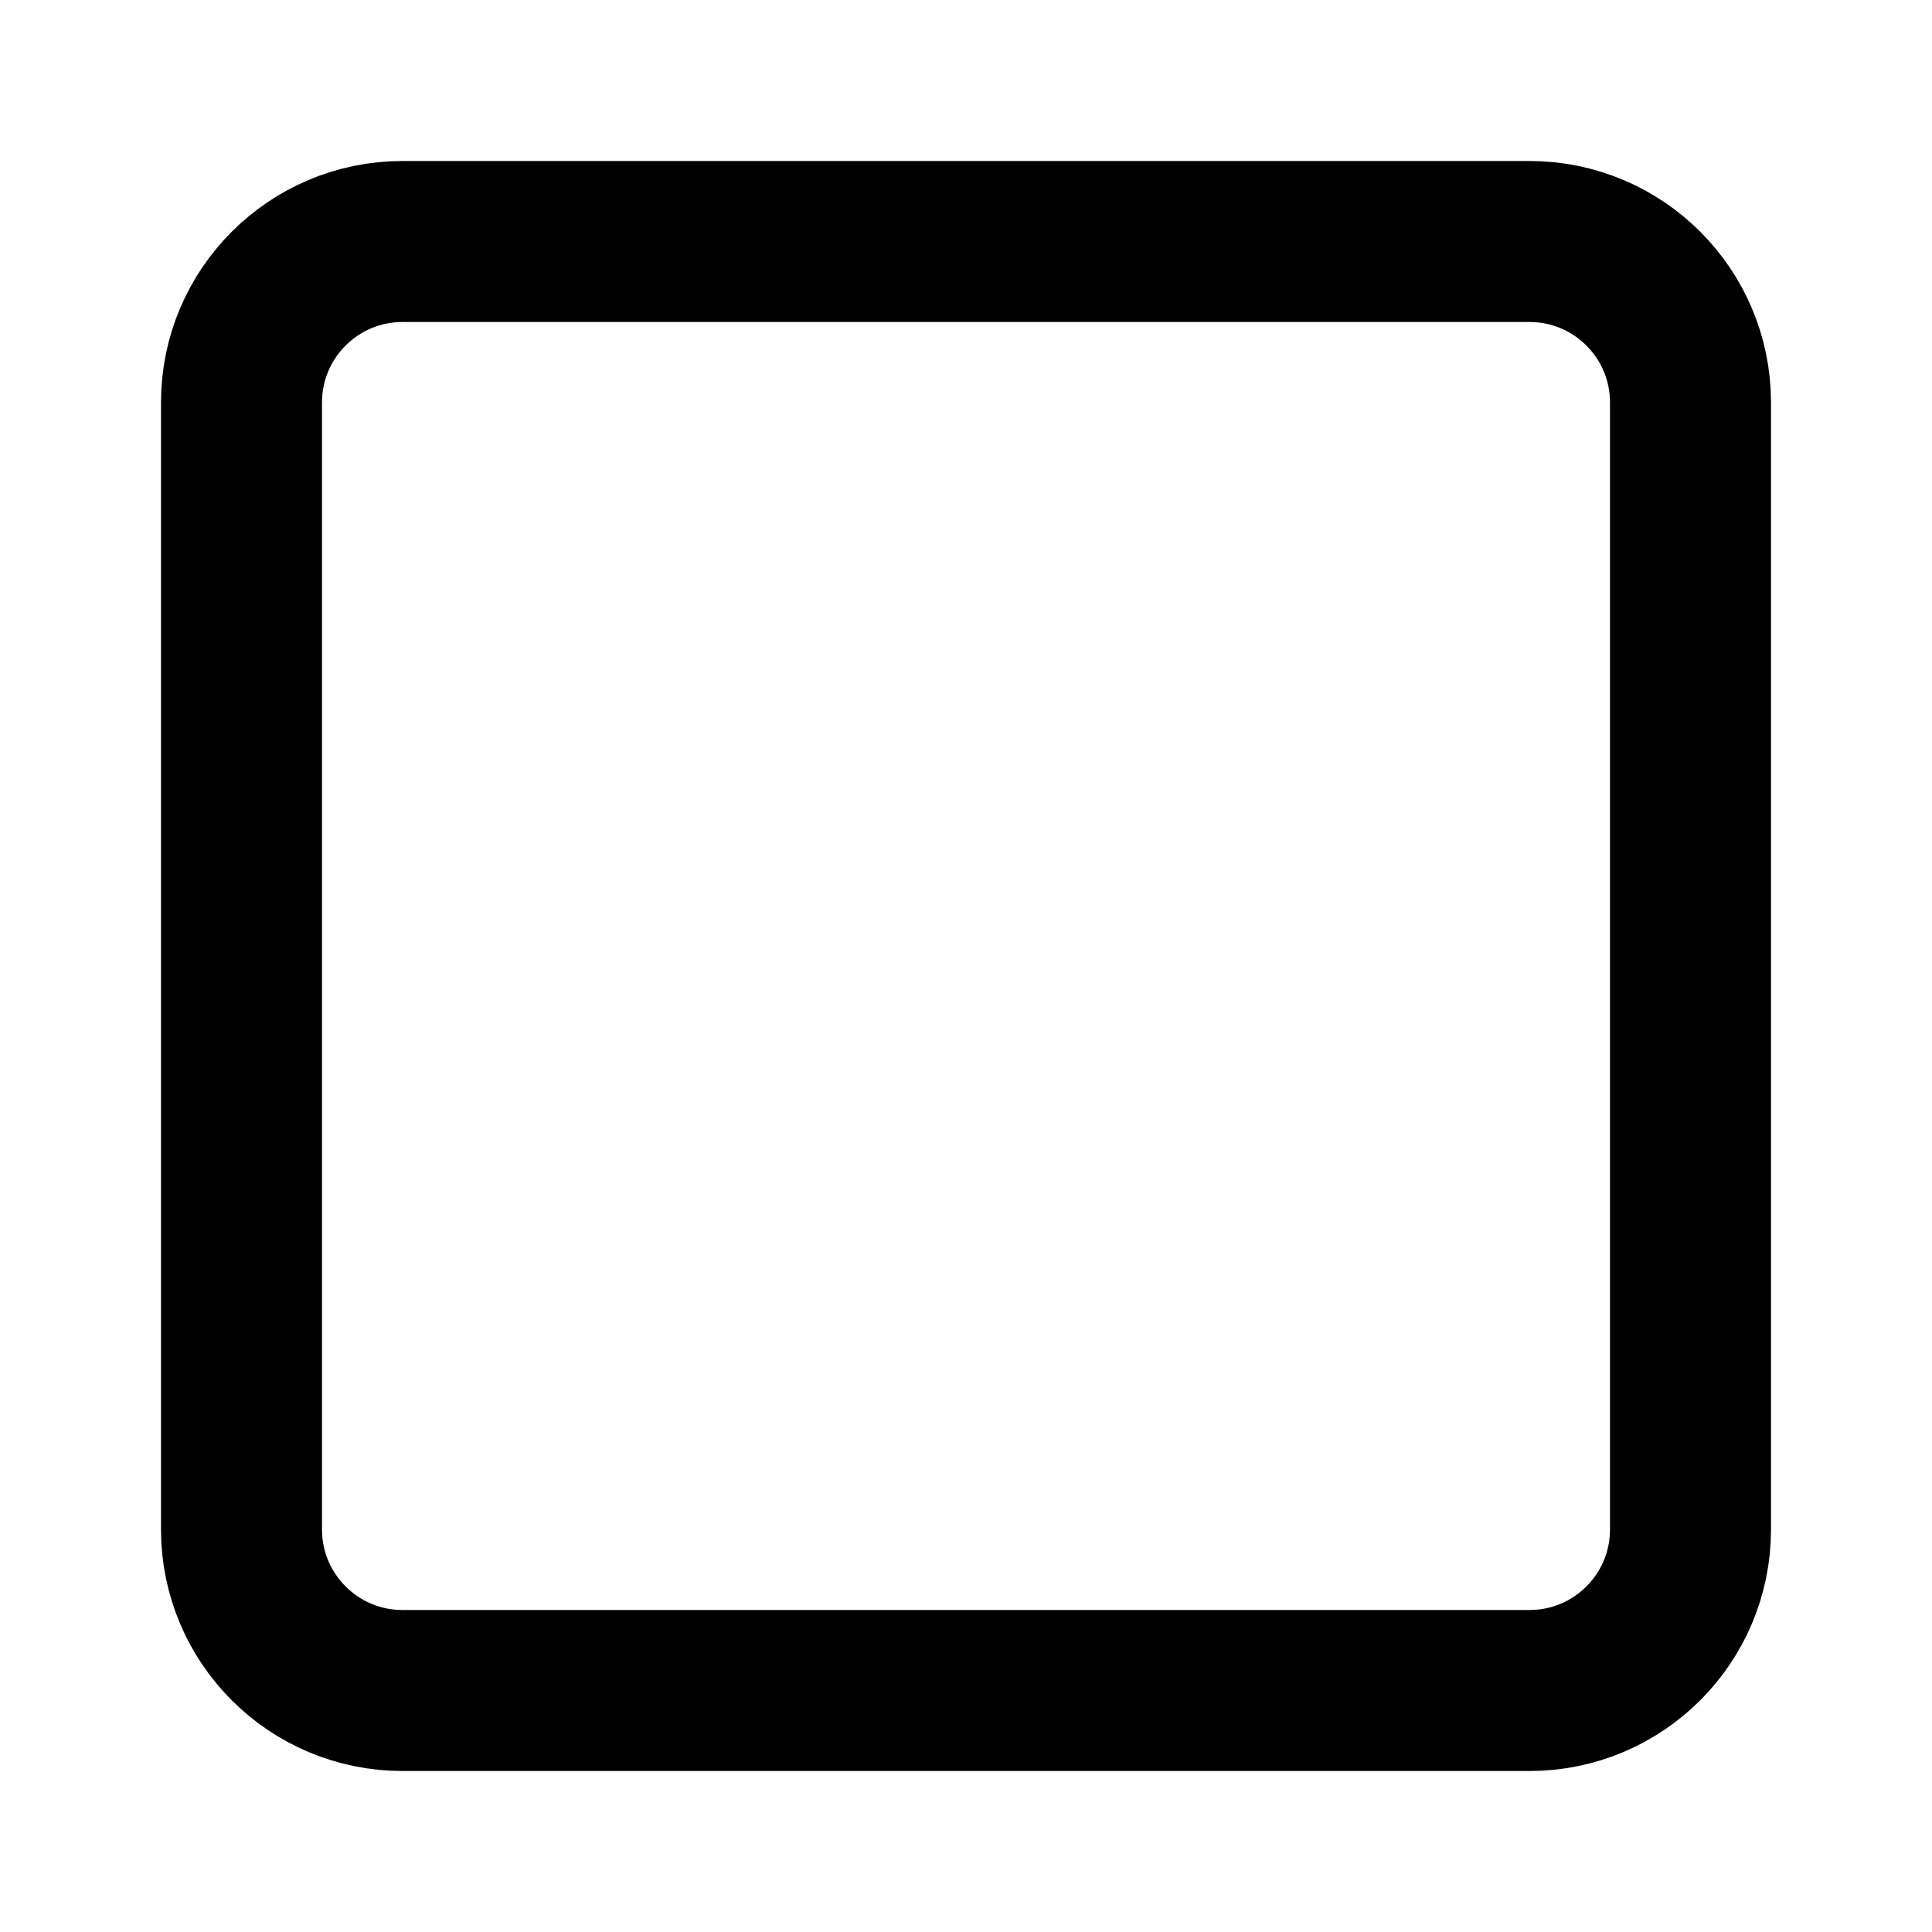
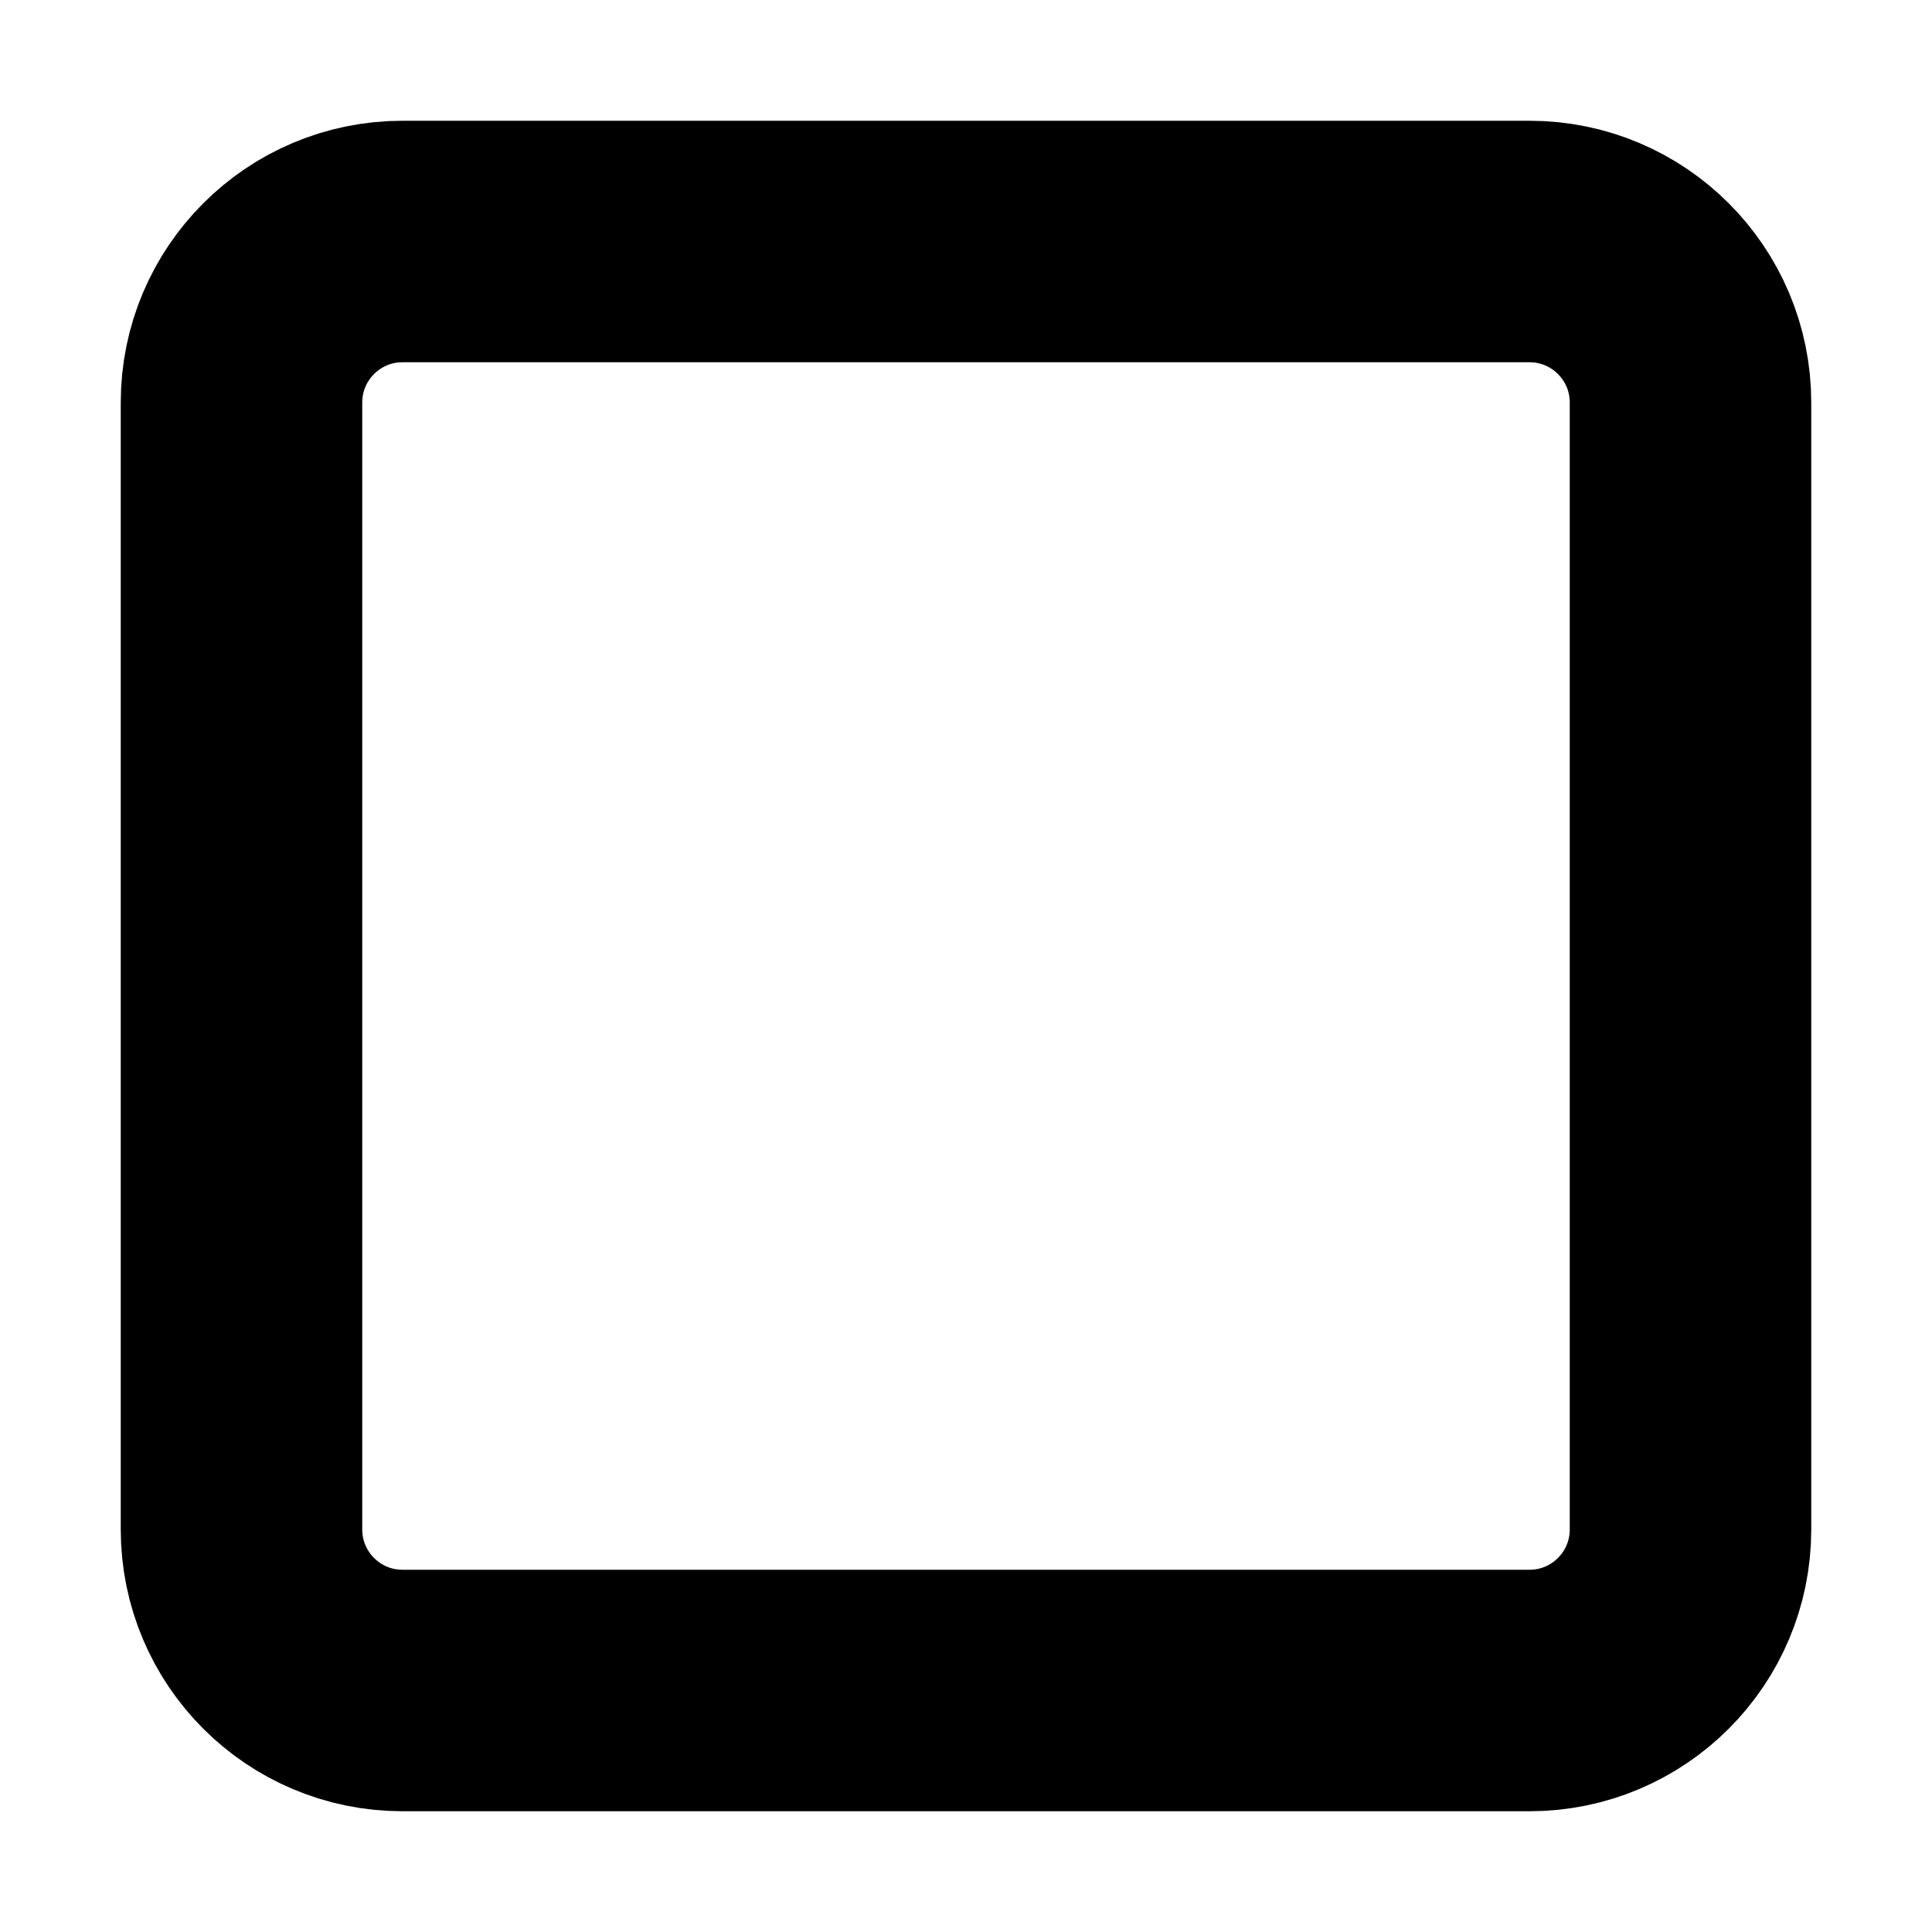
- <svg xmlns="http://www.w3.org/2000/svg" width="24" height="24" viewBox="0 0 24 24" fill="none" stroke="currentColor" stroke-width="2" stroke-linecap="round" stroke-linejoin="round" class="feather feather-square">
+ <svg xmlns="http://www.w3.org/2000/svg" width="20" height="20" viewBox="0 0 24 24" fill="none" stroke="currentColor" stroke-width="3" stroke-linecap="round" stroke-linejoin="round" class="feather feather-square">
  <rect x="3" y="3" width="18" height="18" rx="2" ry="2" />
</svg>
